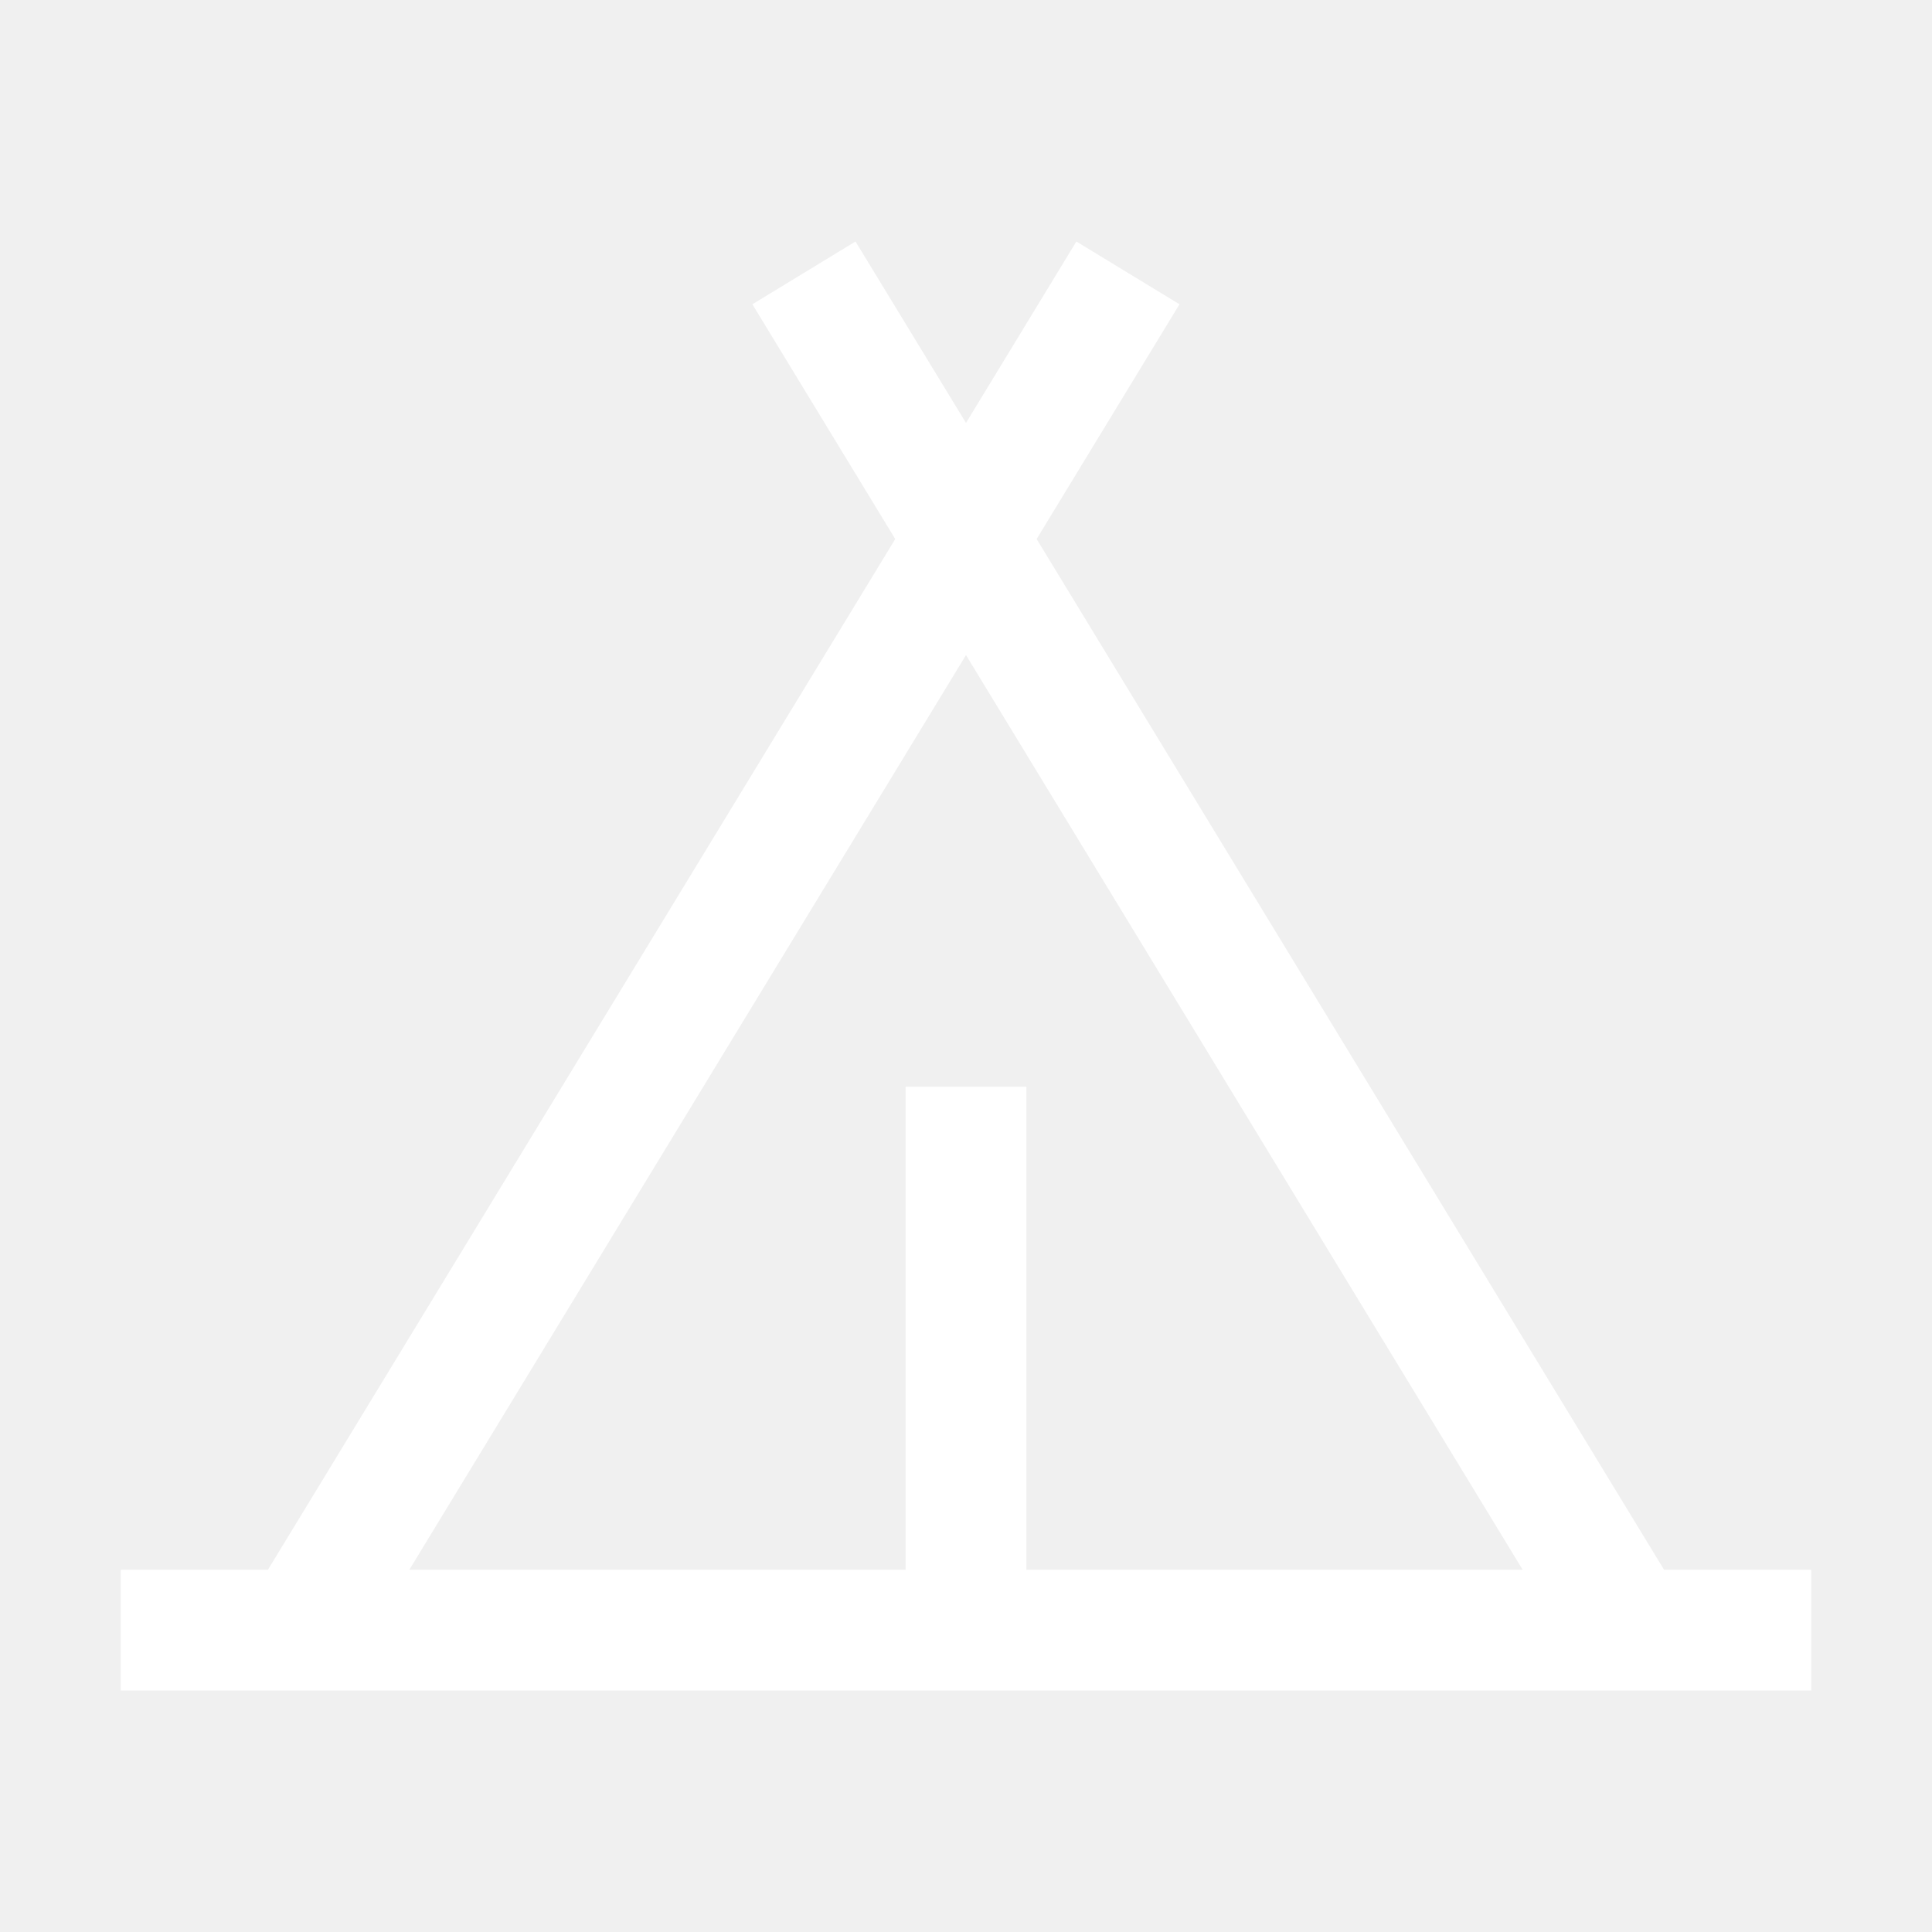
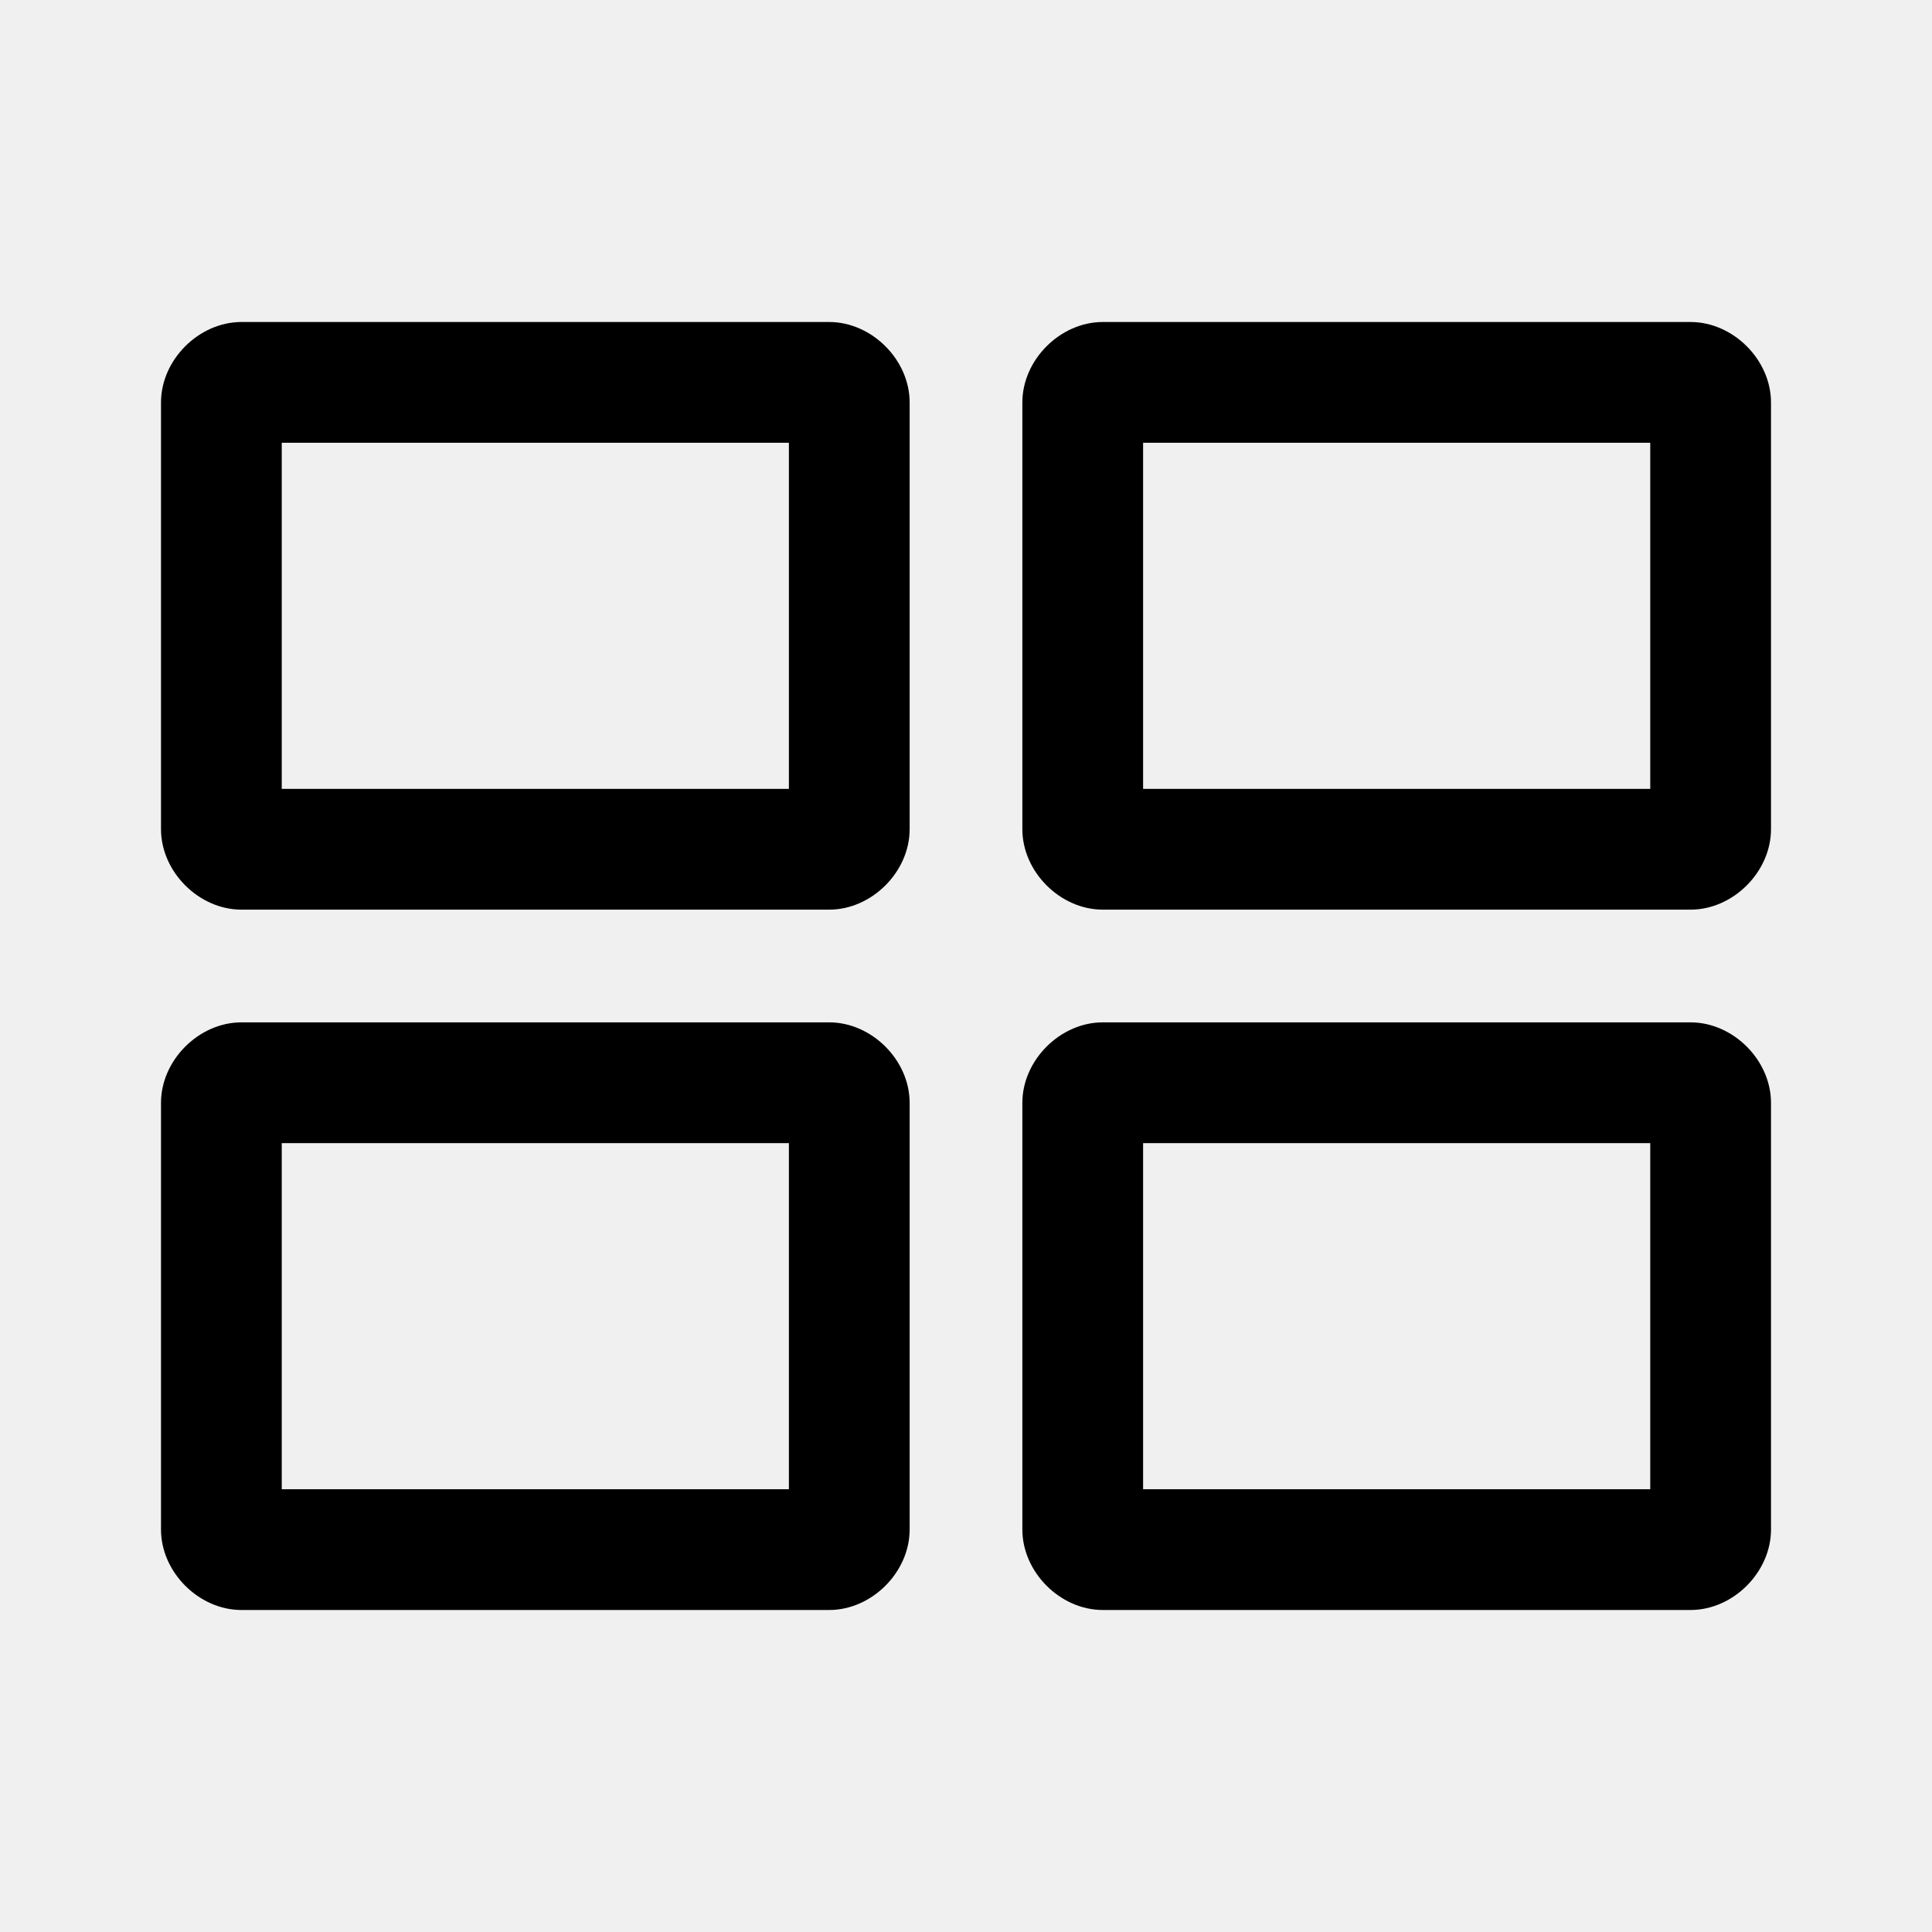
- <svg xmlns="http://www.w3.org/2000/svg" width="32" height="32" viewBox="0 0 32 32" fill="none">
-   <path fill-rule="evenodd" clip-rule="evenodd" d="M27.562 26L17.17 8.928l2.366-3.888L17.828 4L16 7.005L14.17 4l-1.708 1.04l2.366 3.888L4.438 26H2v2h28v-2zM16 10.85L25.22 26H17v-8h-2v8H6.78z" fill="white" />
+ <svg xmlns="http://www.w3.org/2000/svg" clip-rule="evenodd" fill-rule="evenodd" stroke-linejoin="round" stroke-miterlimit="2" viewBox="0 0 24 24">
+   <path d="m11.3 13.7c0-.53-.47-1-1-1h-7.3c-.53 0-1 .47-1 1v5.3c0 .53.47 1 1 1h7.3c.53 0 1-.47 1-1zm10.7 0c0-.53-.47-1-1-1h-7.3c-.53 0-1 .47-1 1v5.3c0 .53.47 1 1 1h7.3c.53 0 1-.47 1-1zm-7.8.5h6.3v4.3h-6.3zm-10.7 0h6.3v4.3h-6.3zm18.5-9.2c0-.53-.47-1-1-1h-7.3c-.53 0-1 .47-1 1v5.3c0 .53.47 1 1 1h7.3c.53 0 1-.47 1-1zm-10.7 0c0-.53-.47-1-1-1h-7.3c-.53 0-1 .47-1 1v5.3c0 .53.47 1 1 1h7.3c.53 0 1-.47 1-1zm2.9.5h6.3v4.3h-6.3zm-10.7 0h6.3v4.3h-6.3z" fill-rule="nonzero" />
</svg>
